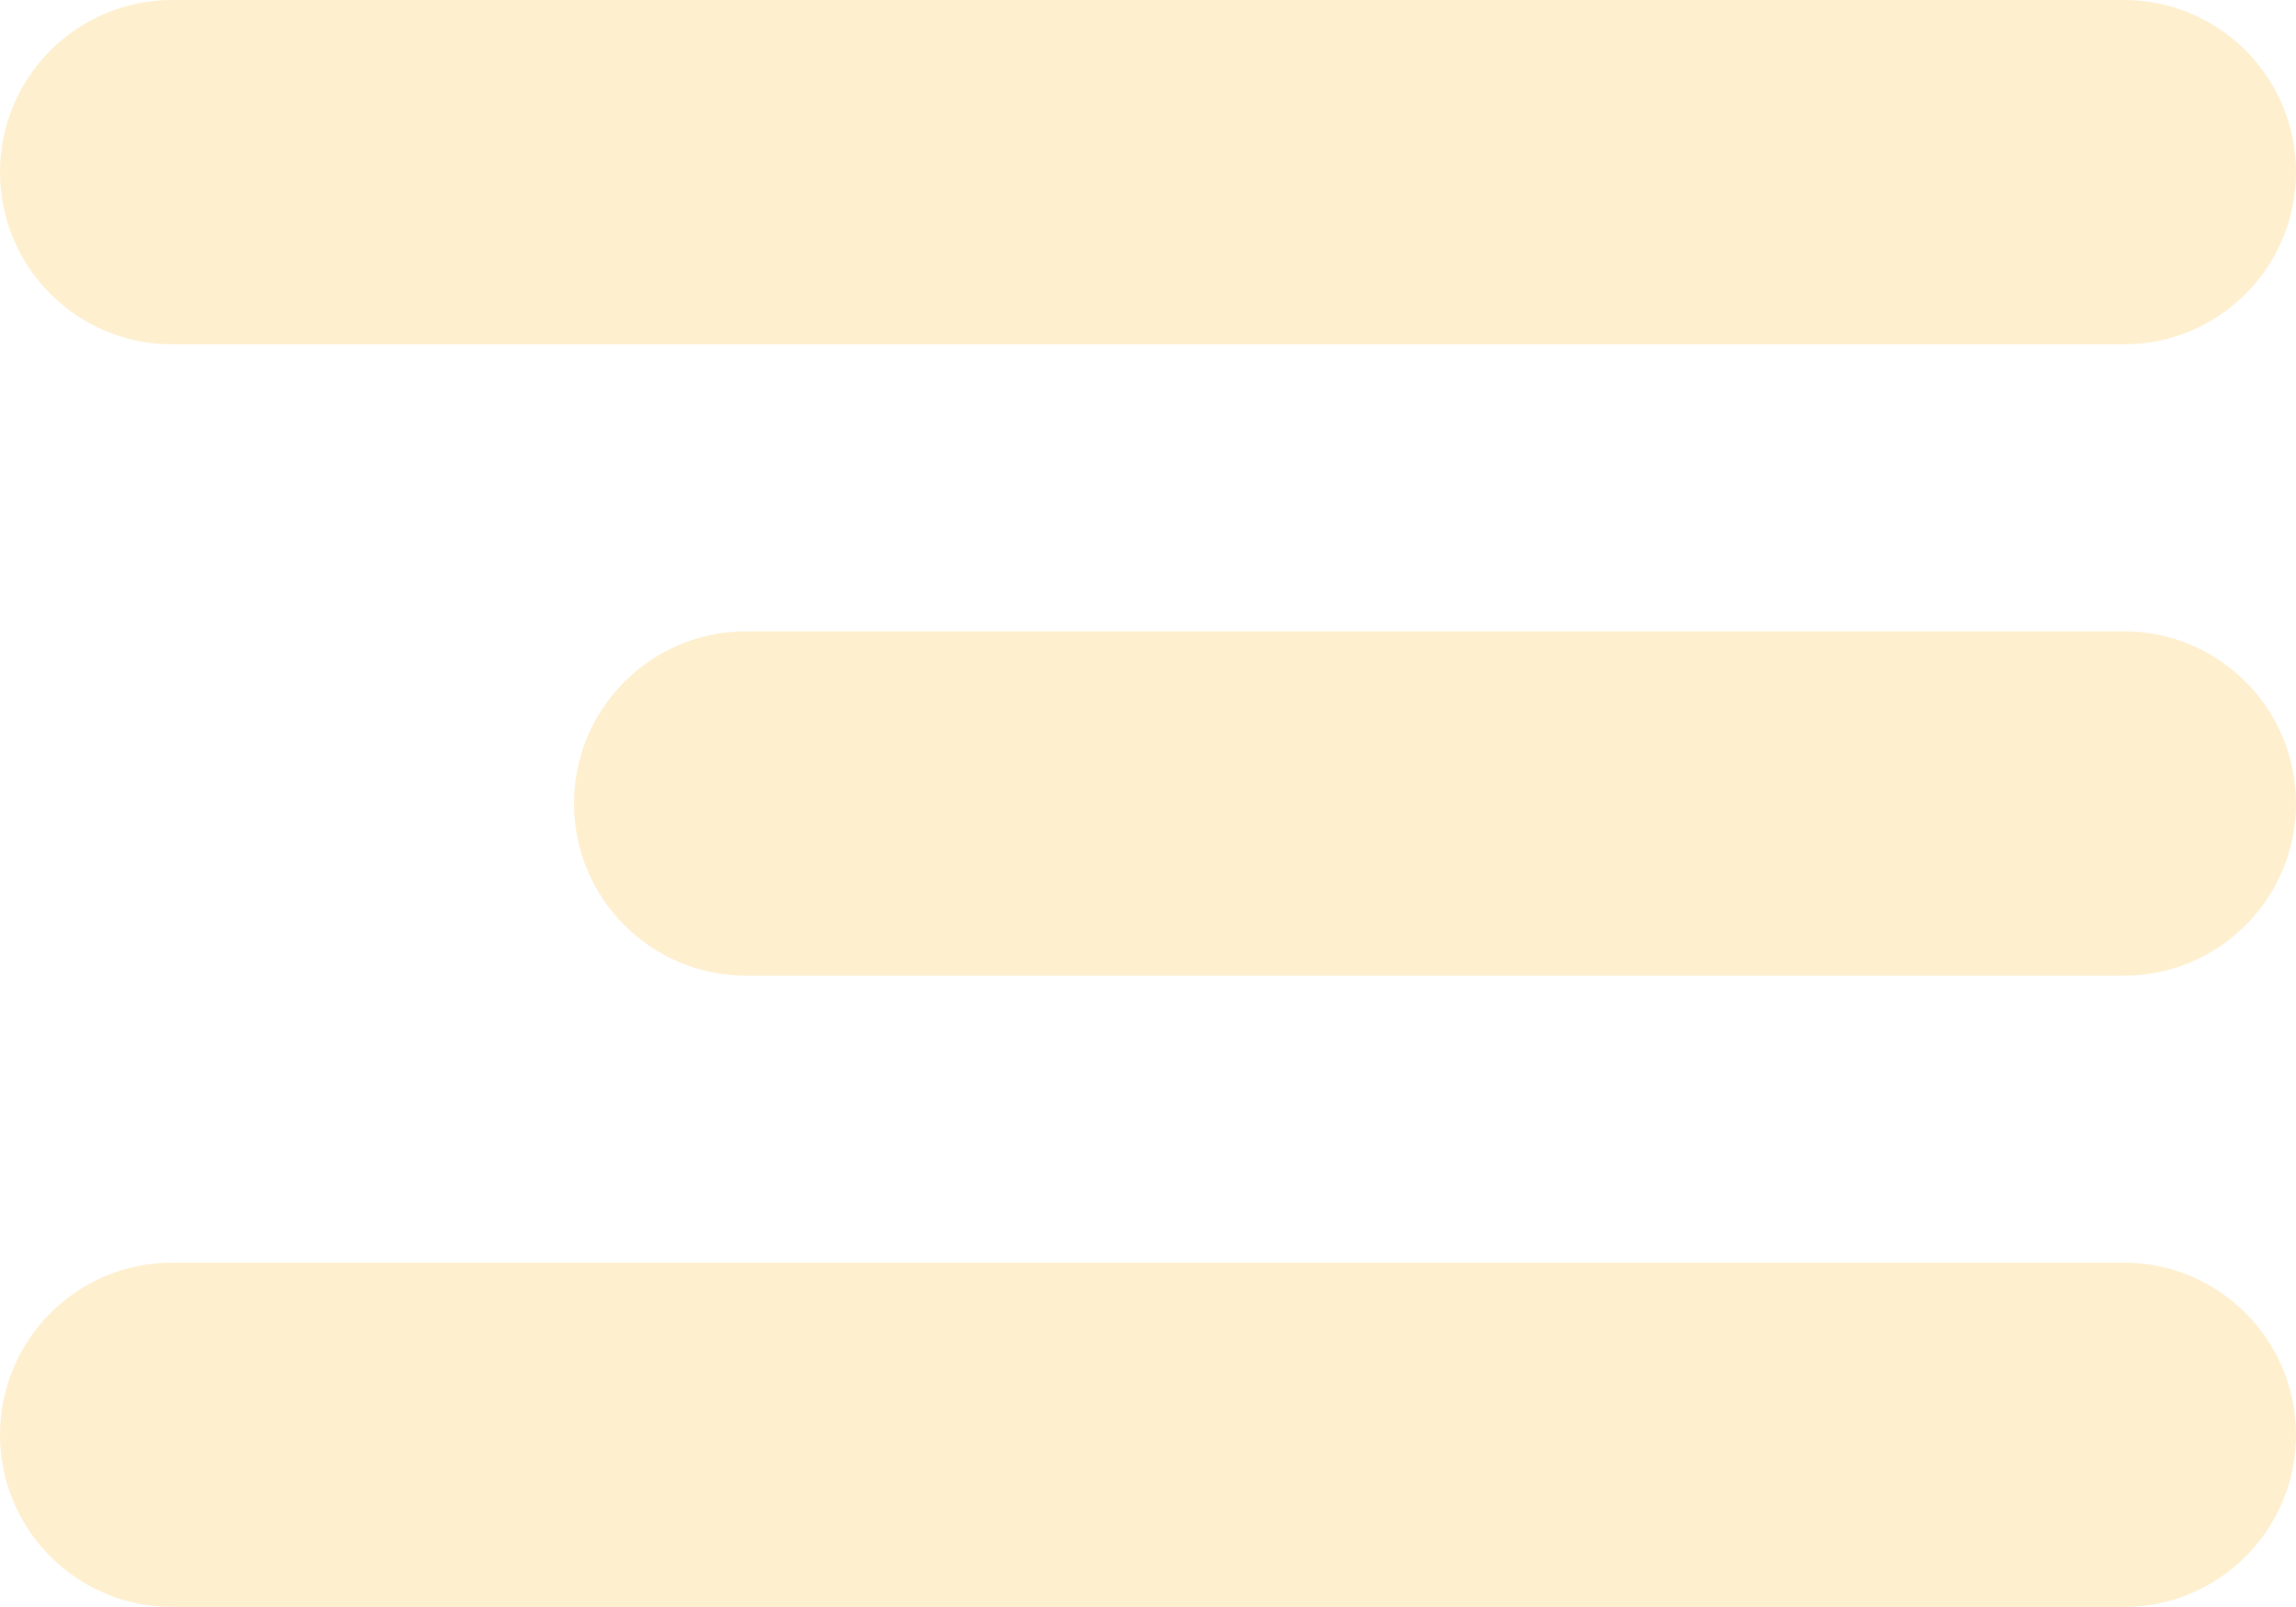
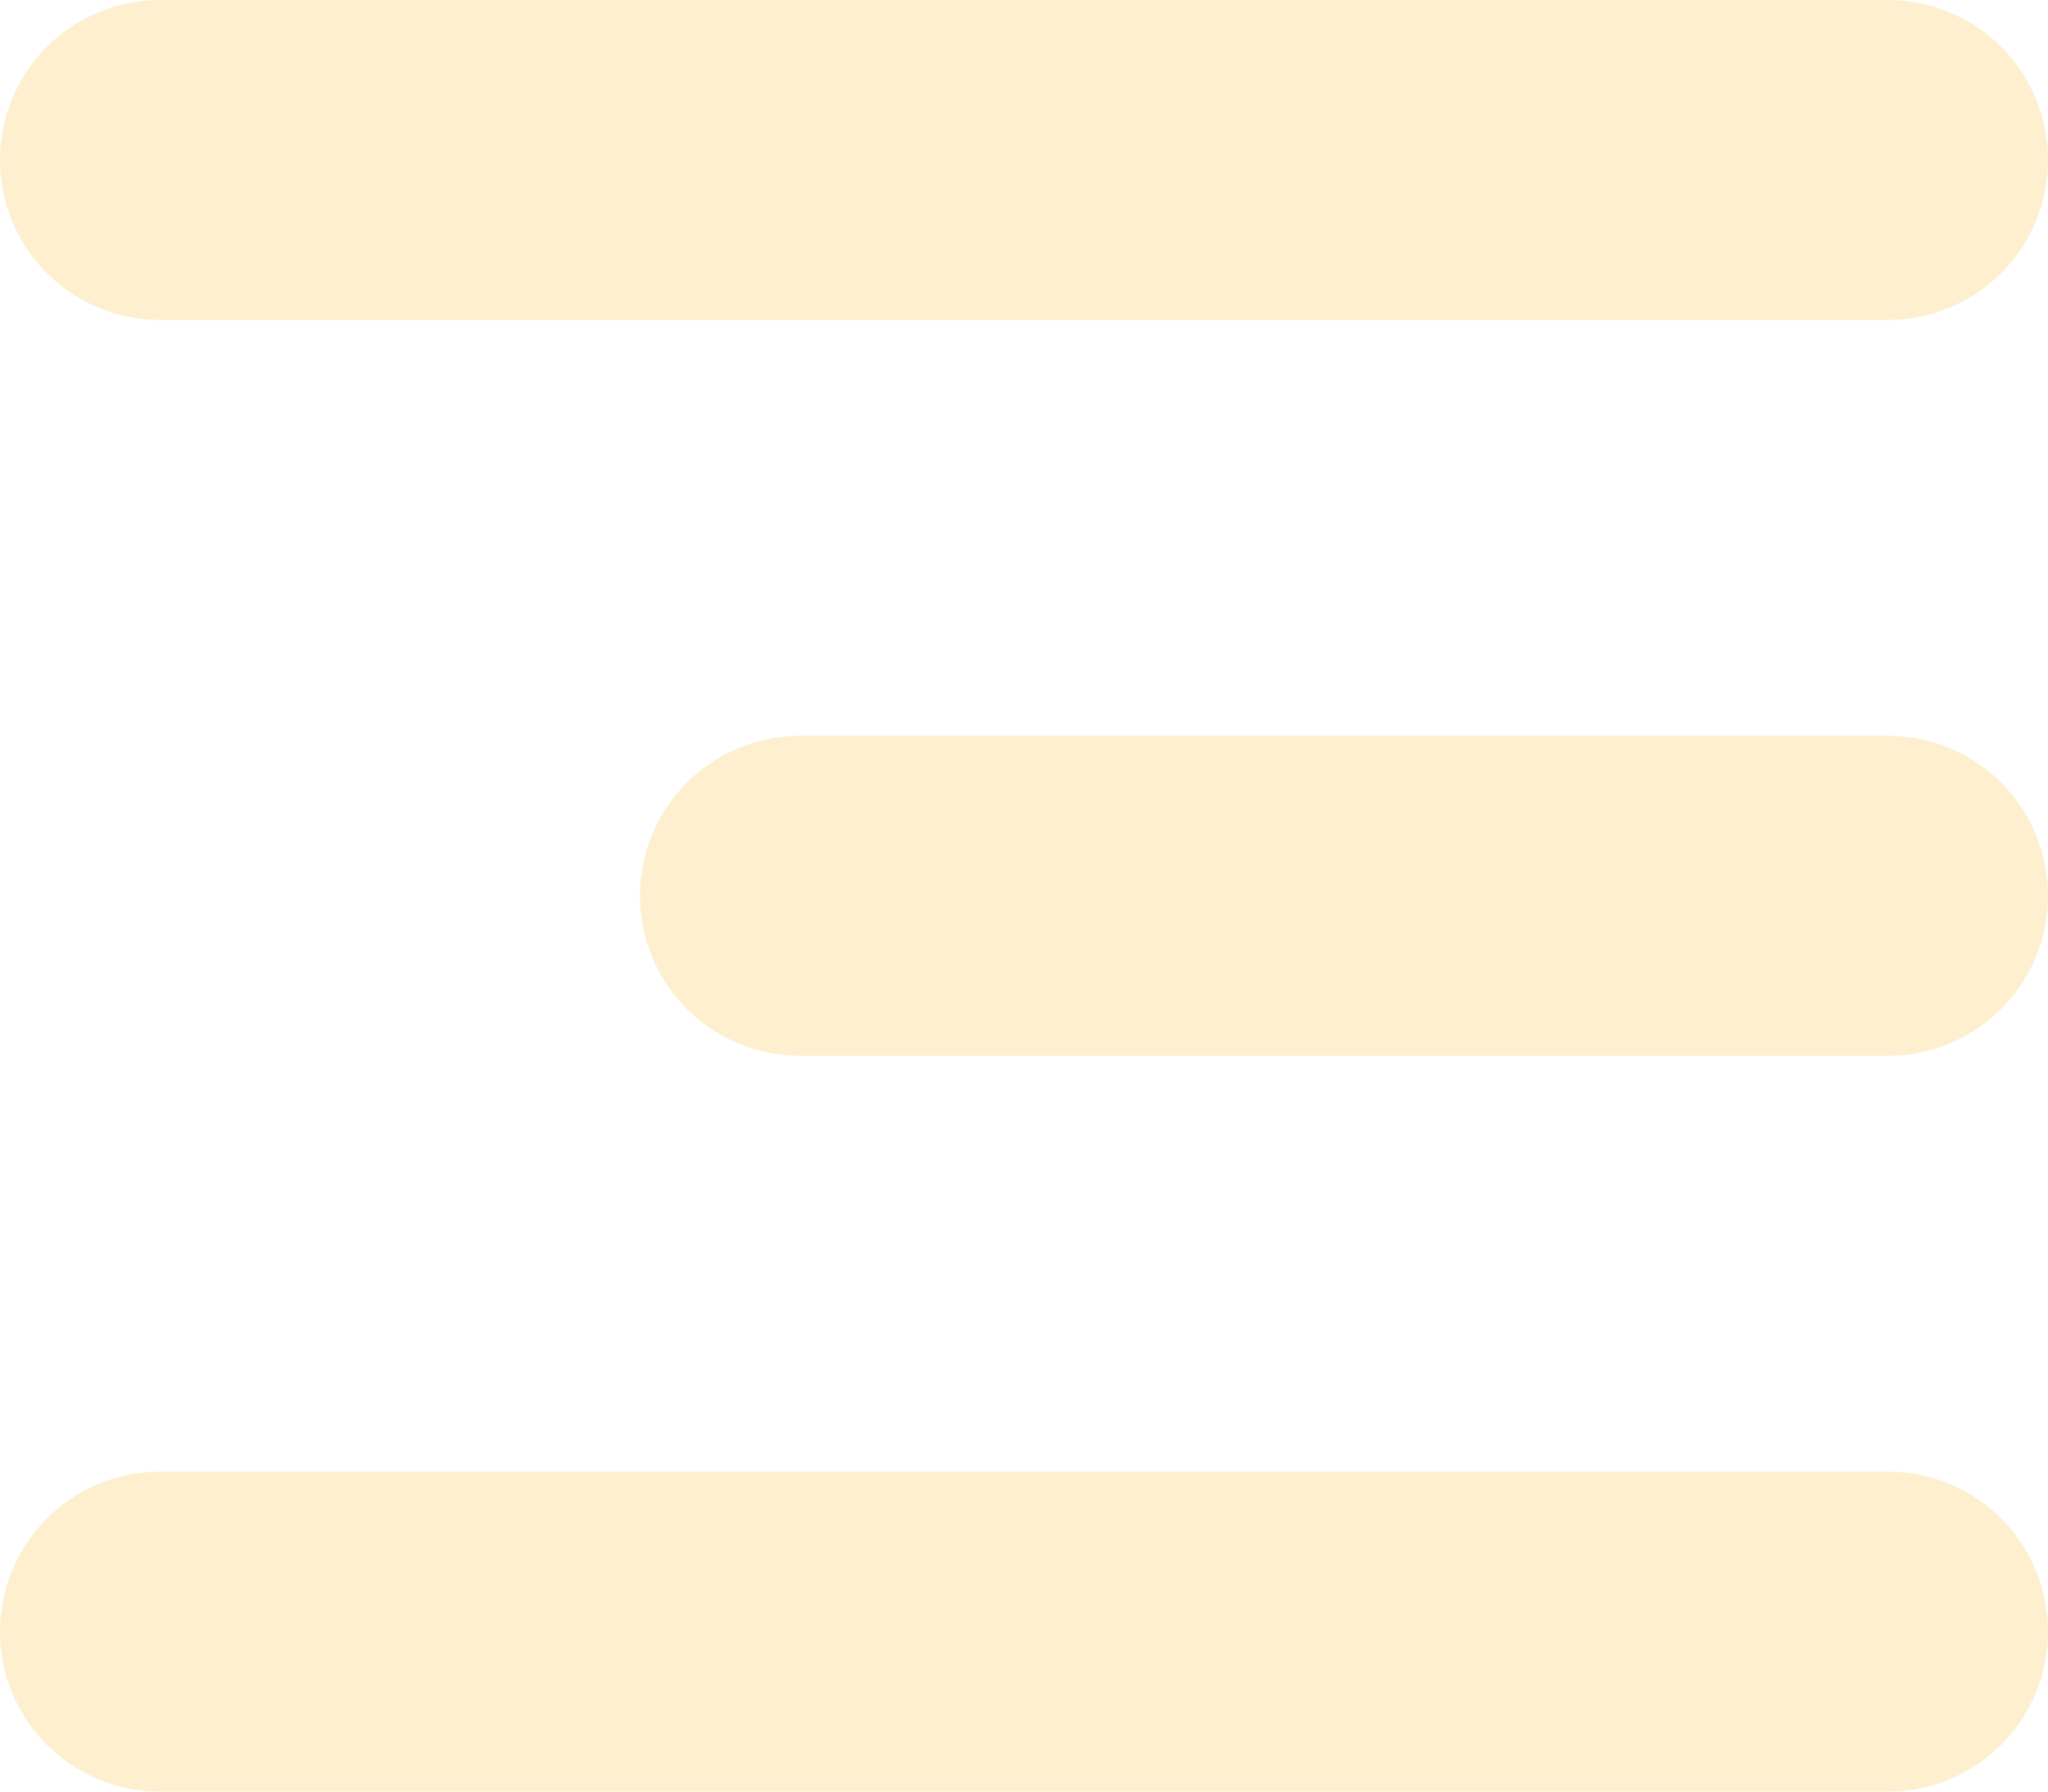
- <svg xmlns="http://www.w3.org/2000/svg" width="40px" height="28px" viewBox="0 0 40 28" version="1.1">
-   <g id="Symbols" stroke="none" stroke-width="1" fill="none" fill-rule="evenodd">
-     <g id="header" transform="translate(-844, -69)" fill="#FEEFCF">
-       <g id="Group" transform="translate(844, 69)">
-         <rect id="rect1" x="0" y="0" width="40" height="6" rx="3" />
-         <rect id="rect3" x="0" y="22" width="40" height="6" rx="3" />
-         <rect id="rect2" x="10" y="11" width="30" height="6" rx="3" />
-       </g>
-     </g>
+ <svg xmlns="http://www.w3.org/2000/svg" width="32px" height="28px" viewBox="0 0 32 28" version="1.1">
+   <g id="burger-menu" stroke="none" stroke-width="1" fill="none" fill-rule="evenodd">
+     <rect id="rect1" fill="#FEEFCF" x="0" y="0" width="32" height="5" rx="2.5" />
+     <rect id="rect3" fill="#FEEFCF" x="0" y="23" width="32" height="5" rx="2.5" />
+     <rect id="rect2" fill="#FEEFCF" x="10" y="11.5" width="22" height="5" rx="2.5" />
  </g>
</svg>
